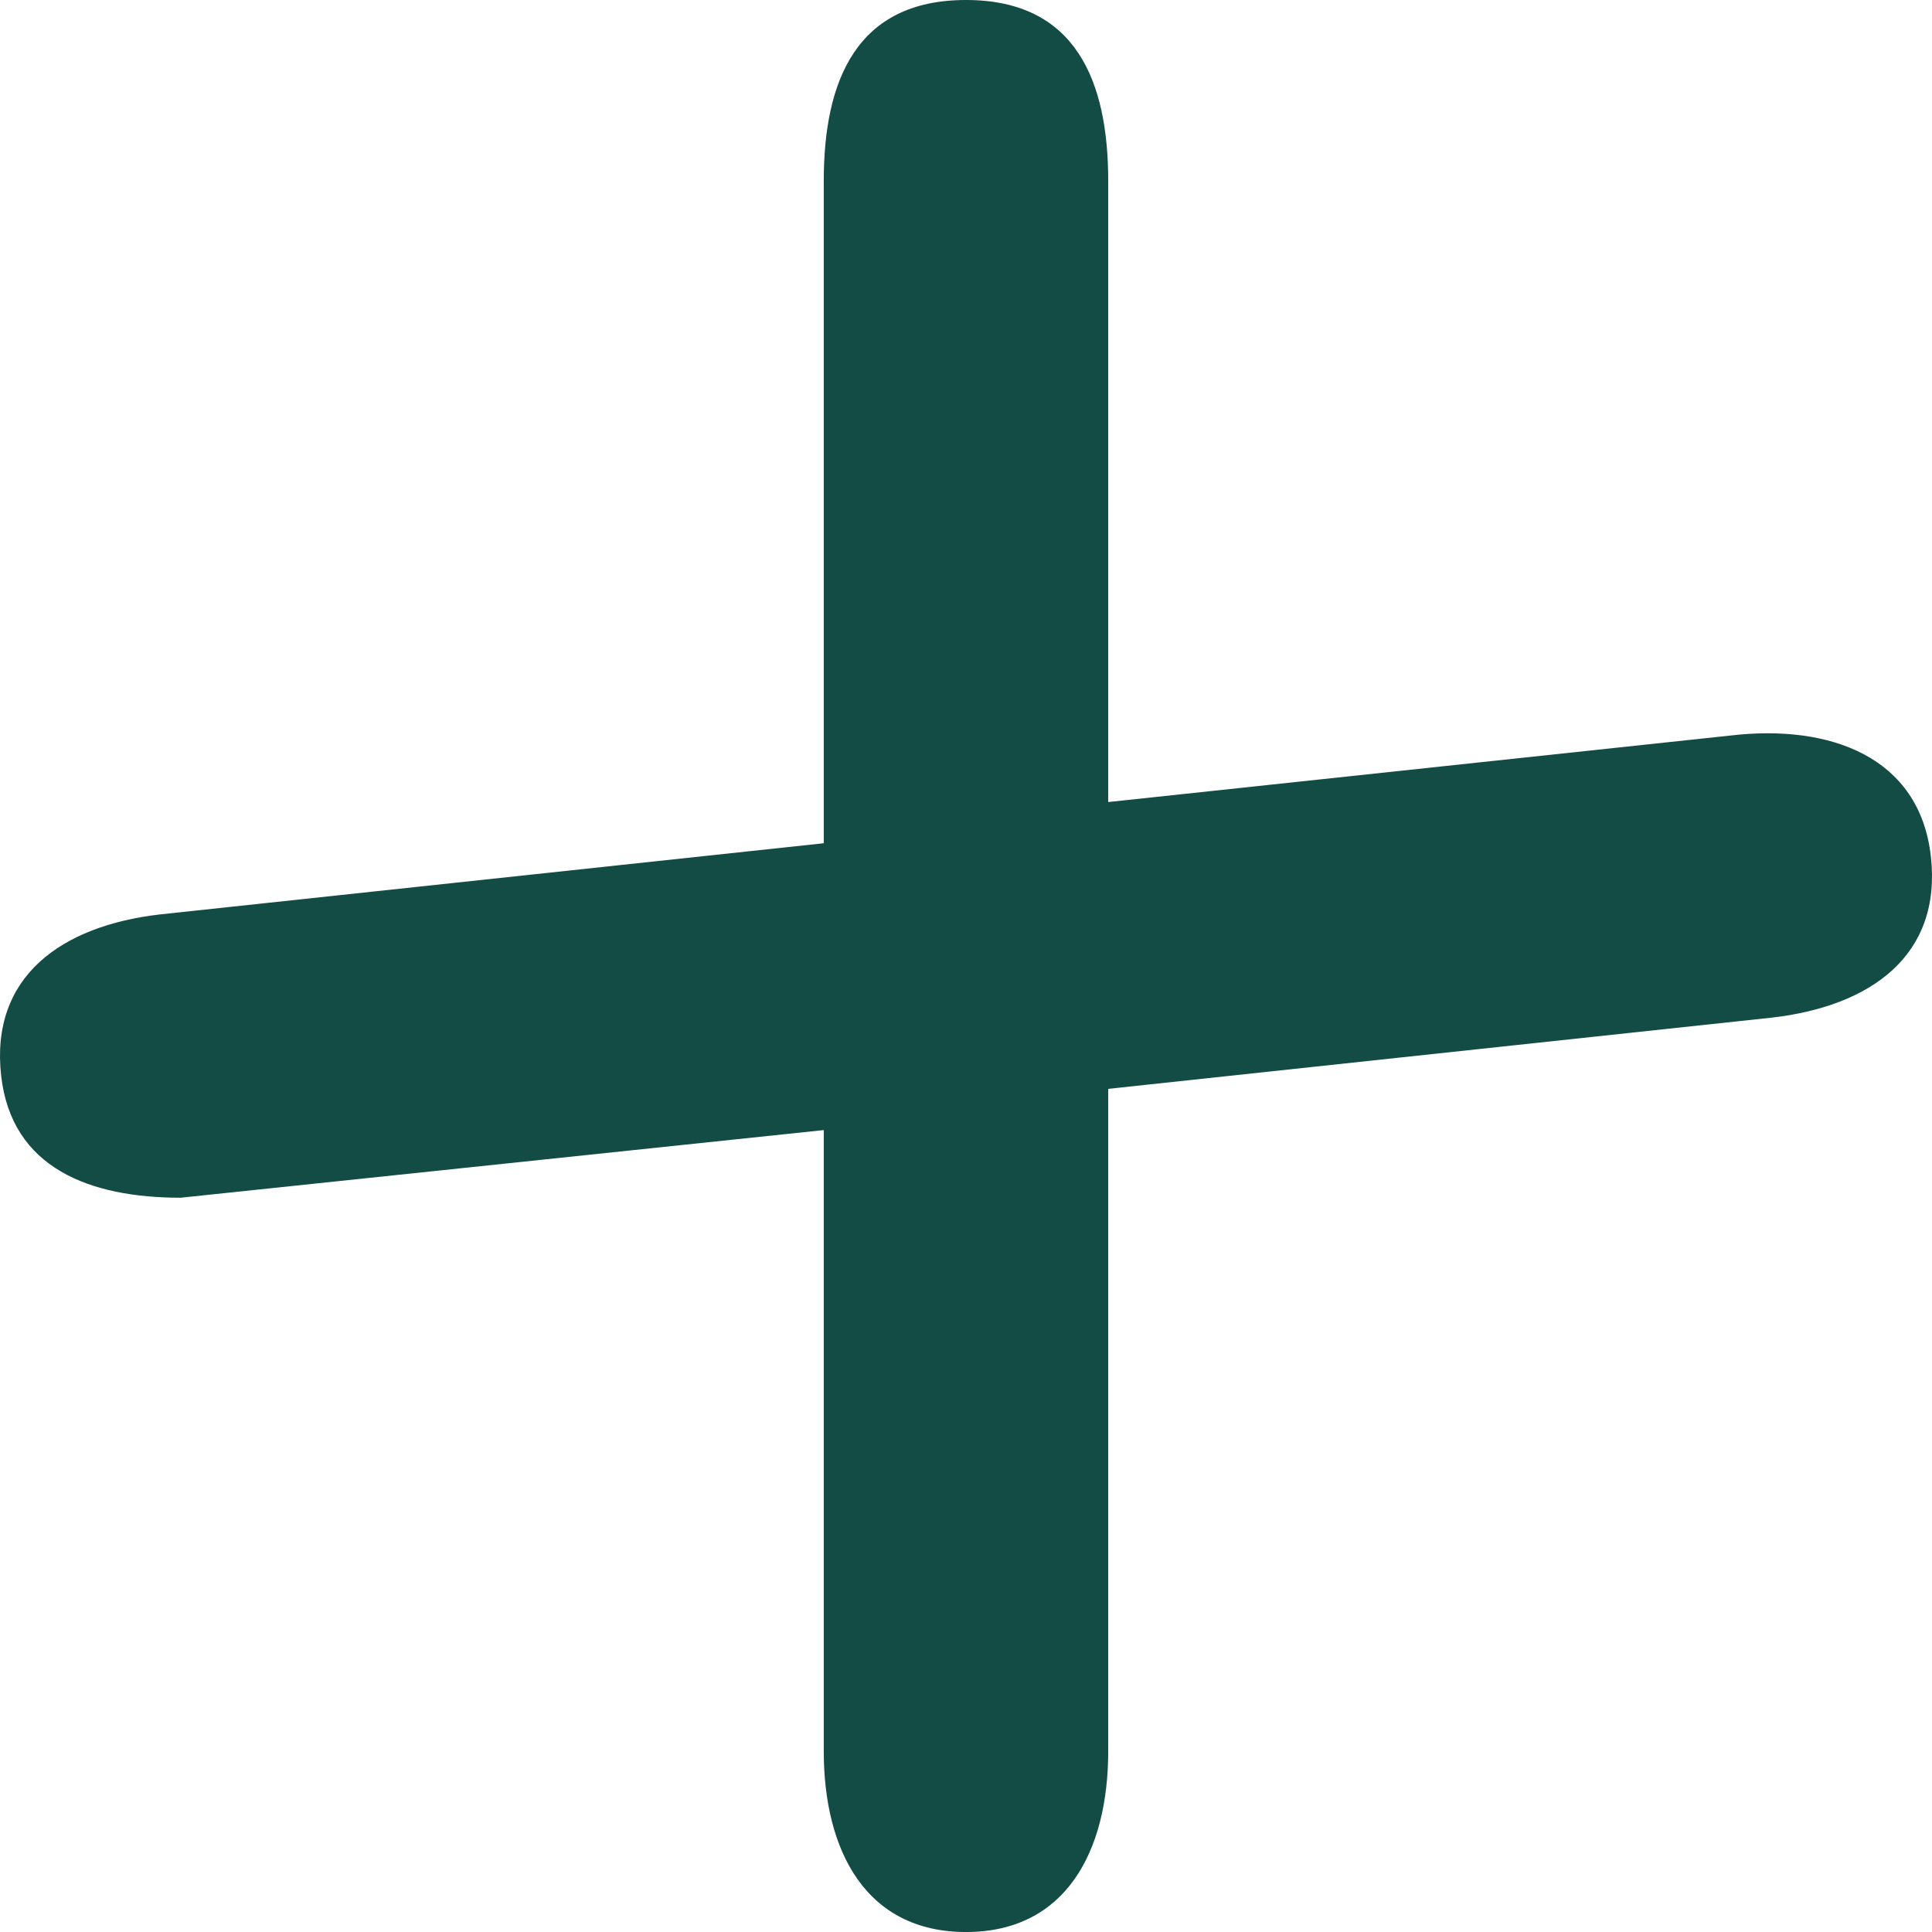
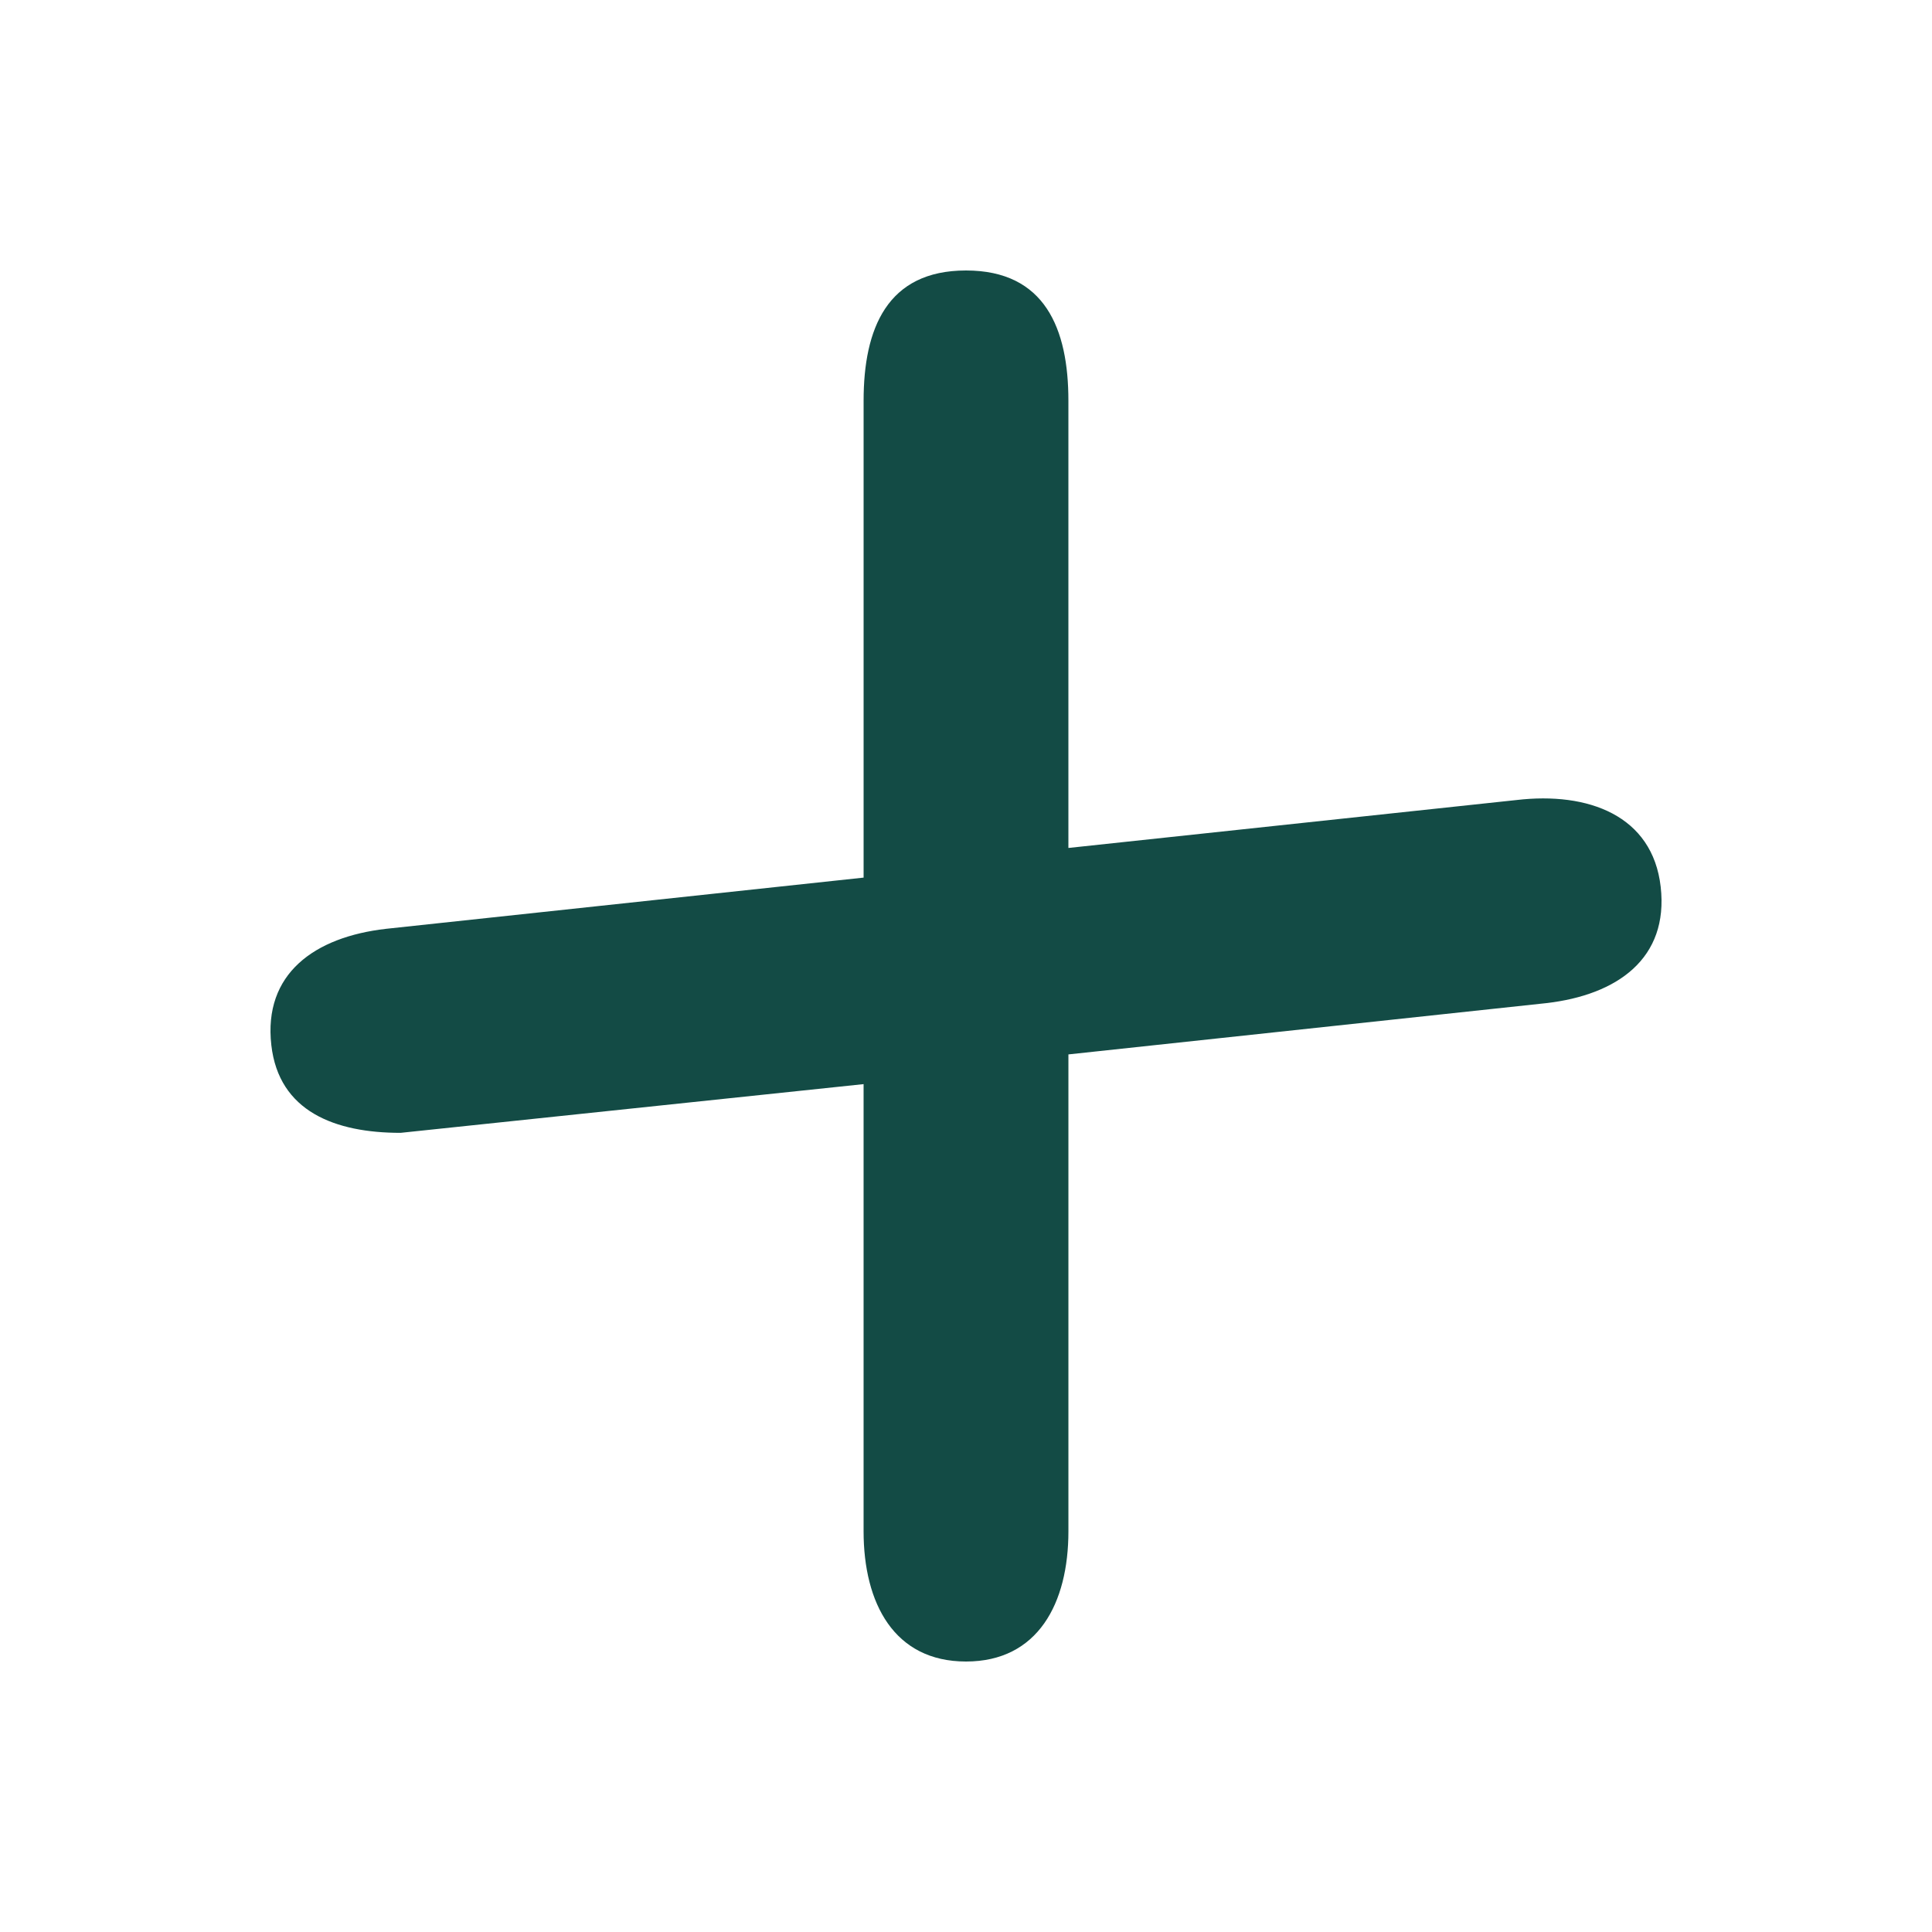
- <svg xmlns="http://www.w3.org/2000/svg" width="100" height="100">
-   <path fill="#134B45" fill-rule="evenodd" d="M57.361 41.514V9.362C57.361 4.192 55.681 0 50 0s-7.362 4.191-7.362 9.362v34.284L8.302 47.328C3.17 47.915-.523 50.552.061 55.69c.543 4.778 4.593 6.304 9.29 6.304l33.287-3.501v32.146c0 5.17 2.19 9.362 7.362 9.362 5.174 0 7.361-4.191 7.361-9.362v-34.28l34.34-3.686c5.136-.587 8.824-3.224 8.238-8.361-.584-5.137-5.218-6.844-10.36-6.242" />
+ <svg xmlns="http://www.w3.org/2000/svg" width="100" height="100" fill="none">
+   <path fill="#134B45" fill-rule="evenodd" d="M55.3 43.89V20.74c0-3.722-1.21-6.74-5.3-6.74s-5.3 3.018-5.3 6.74v24.685l-24.722 2.651c-3.697.423-6.355 2.322-5.934 6.02.39 3.44 3.307 4.54 6.689 4.54l23.966-2.522V79.26C44.7 82.982 46.277 86 50 86c3.726 0 5.301-3.018 5.301-6.74V54.576l24.724-2.653c3.698-.423 6.354-2.322 5.932-6.02-.42-3.699-3.757-4.928-7.46-4.494" clip-rule="evenodd" />
</svg>
